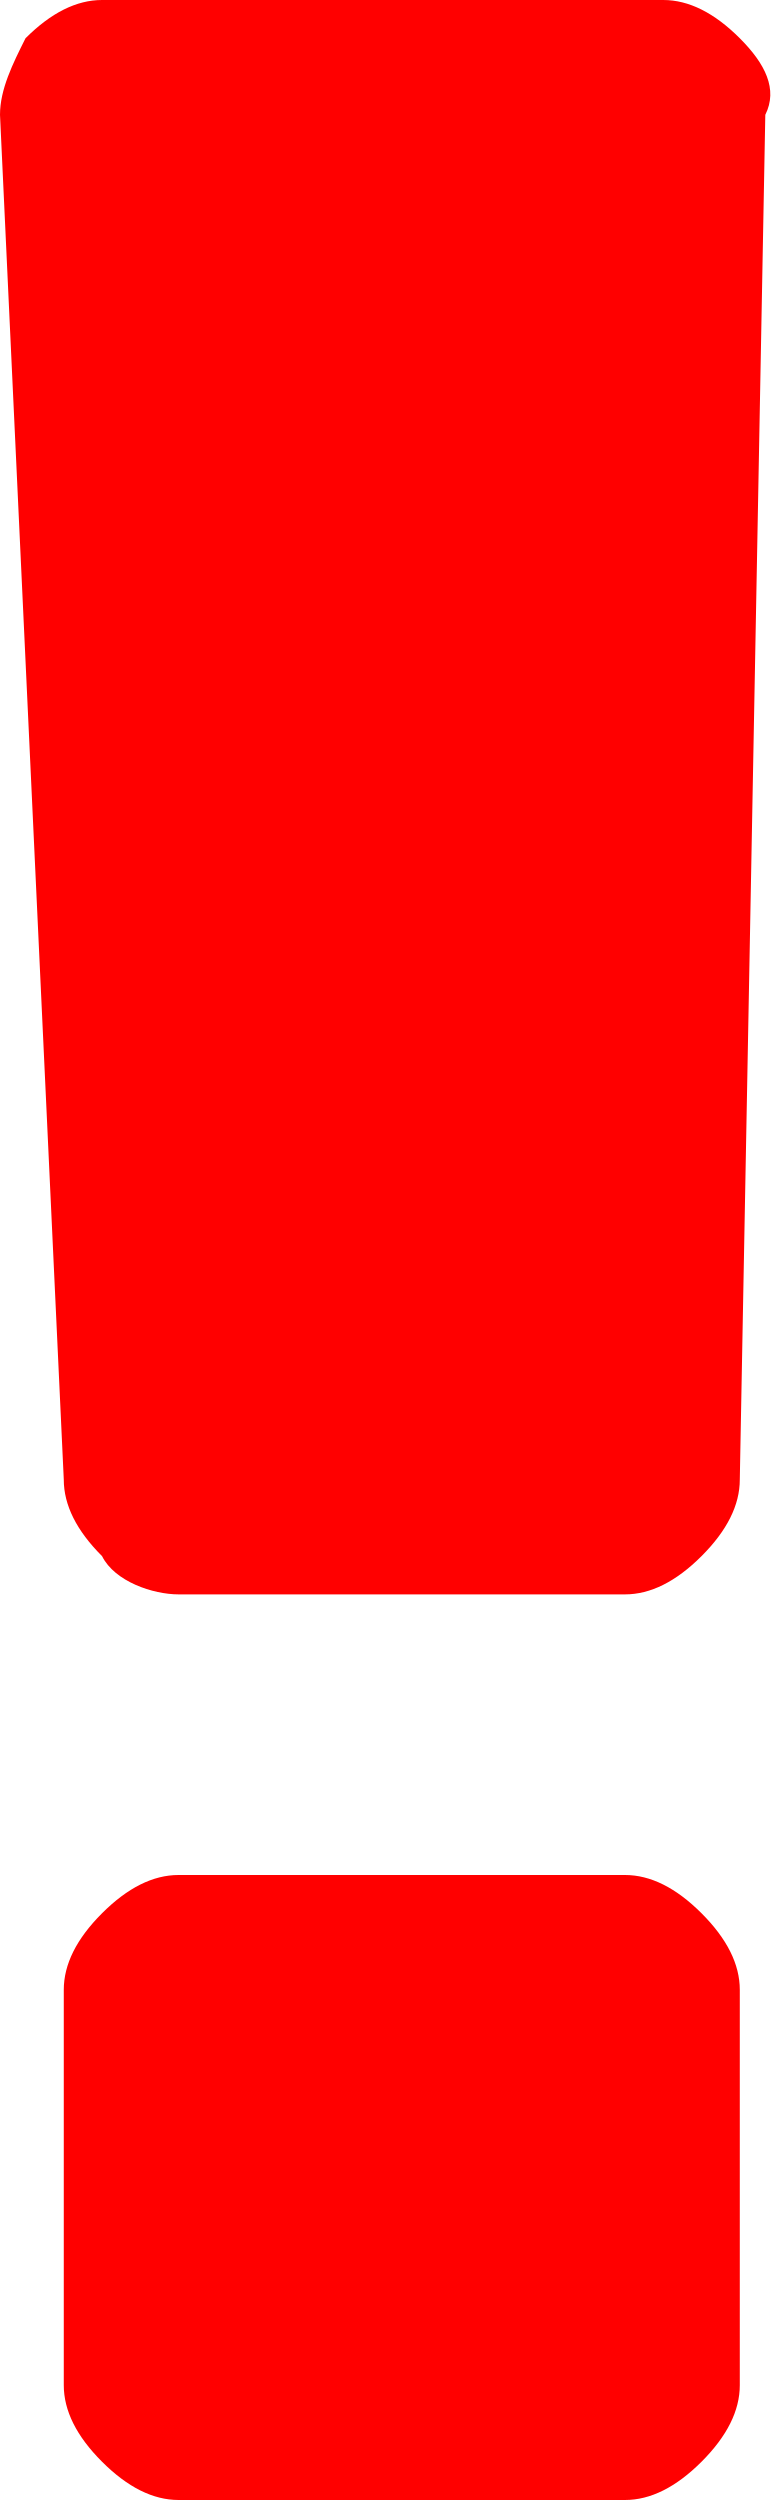
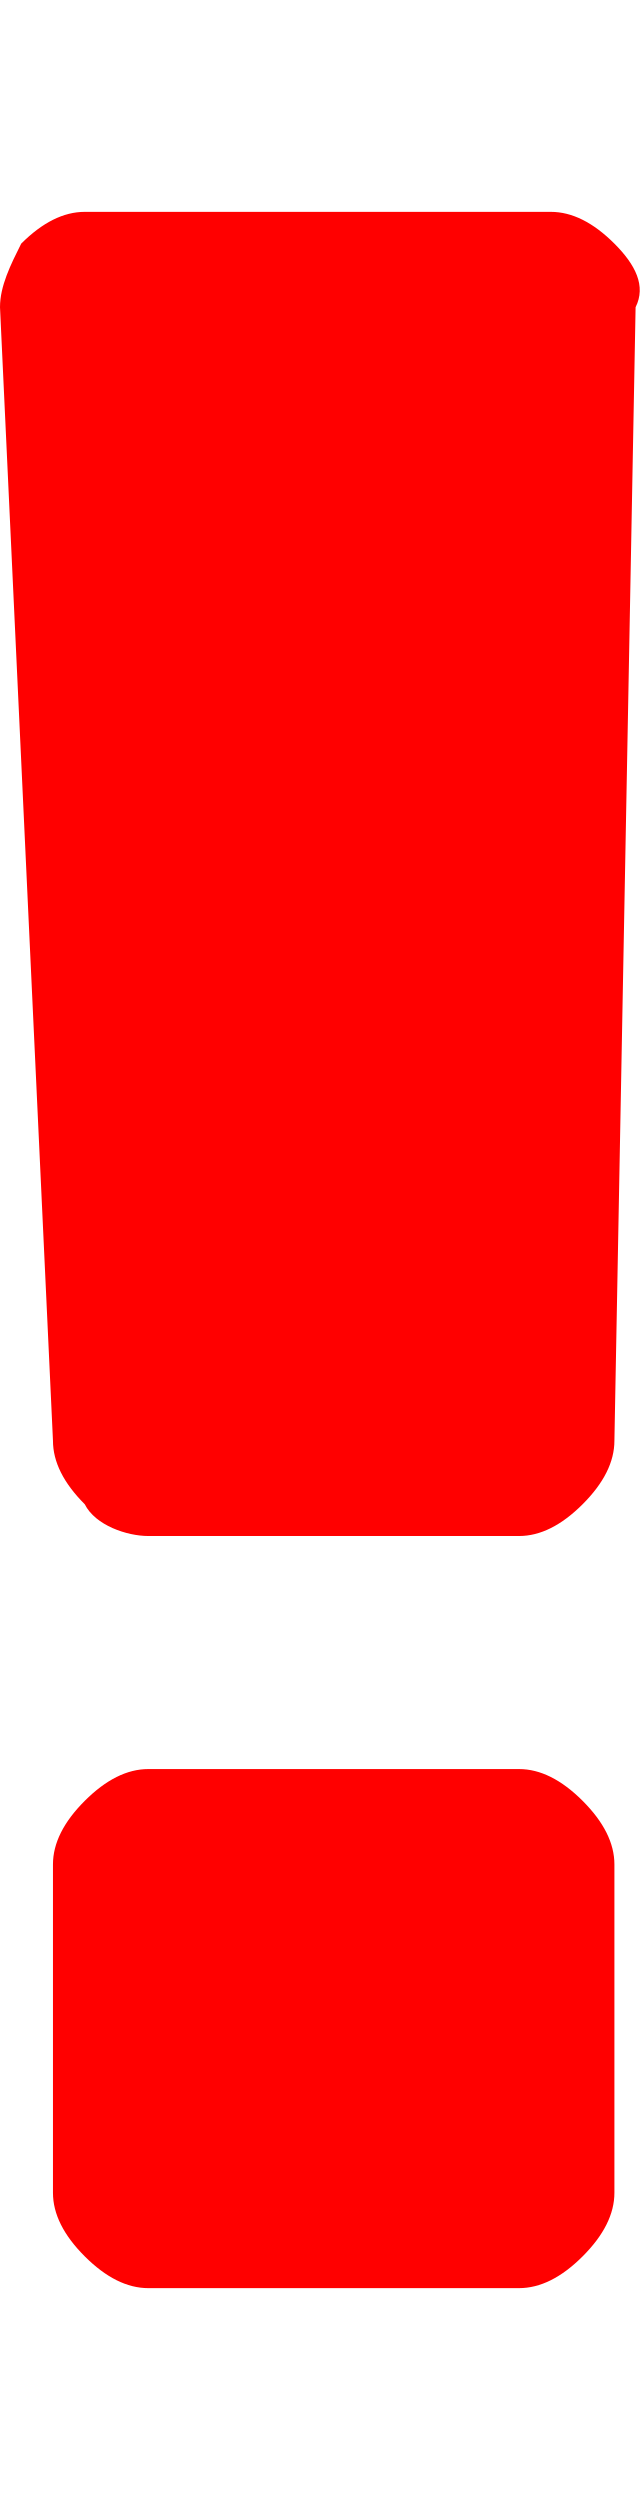
- <svg xmlns="http://www.w3.org/2000/svg" viewBox="0 0 6.039 19.6">
-   <path d="M5.8 18.7c0 .2-.1.4-.3.6-.2.2-.4.3-.6.3H1.4c-.2 0-.4-.1-.6-.3-.2-.2-.3-.4-.3-.6v-3.1c0-.2.1-.4.3-.6.2-.2.4-.3.6-.3h3.5c.2 0 .4.1.6.3.2.2.3.4.3.6zm0-7.1c0 .2-.1.4-.3.6-.2.2-.4.3-.6.3H1.4c-.2 0-.5-.1-.6-.3-.2-.2-.3-.4-.3-.6L0 .9C0 .7.1.5.2.3.4.1.6 0 .8 0h4.4c.2 0 .4.1.6.3.2.2.3.4.2.6z" fill="red" />
+ <svg xmlns="http://www.w3.org/2000/svg" viewBox="0 0 6.039 23.6" width="6.039" height="23.6">
+   <path d="M5.8 20.7c0 .2-.1.4-.3.6-.2.2-.4.3-.6.3H1.4c-.2 0-.4-.1-.6-.3-.2-.2-.3-.4-.3-.6v-3.1c0-.2.1-.4.3-.6.2-.2.4-.3.6-.3h3.5c.2 0 .4.1.6.3.2.2.3.4.3.6zm0-7.1c0 .2-.1.4-.3.6-.2.2-.4.3-.6.3H1.4c-.2 0-.5-.1-.6-.3-.2-.2-.3-.4-.3-.6L0 2.9c0-.2.1-.4.2-.6.2-.2.4-.3.6-.3h4.4c.2 0 .4.1.6.3.2.2.3.4.2.6z" fill="red" />
</svg>
